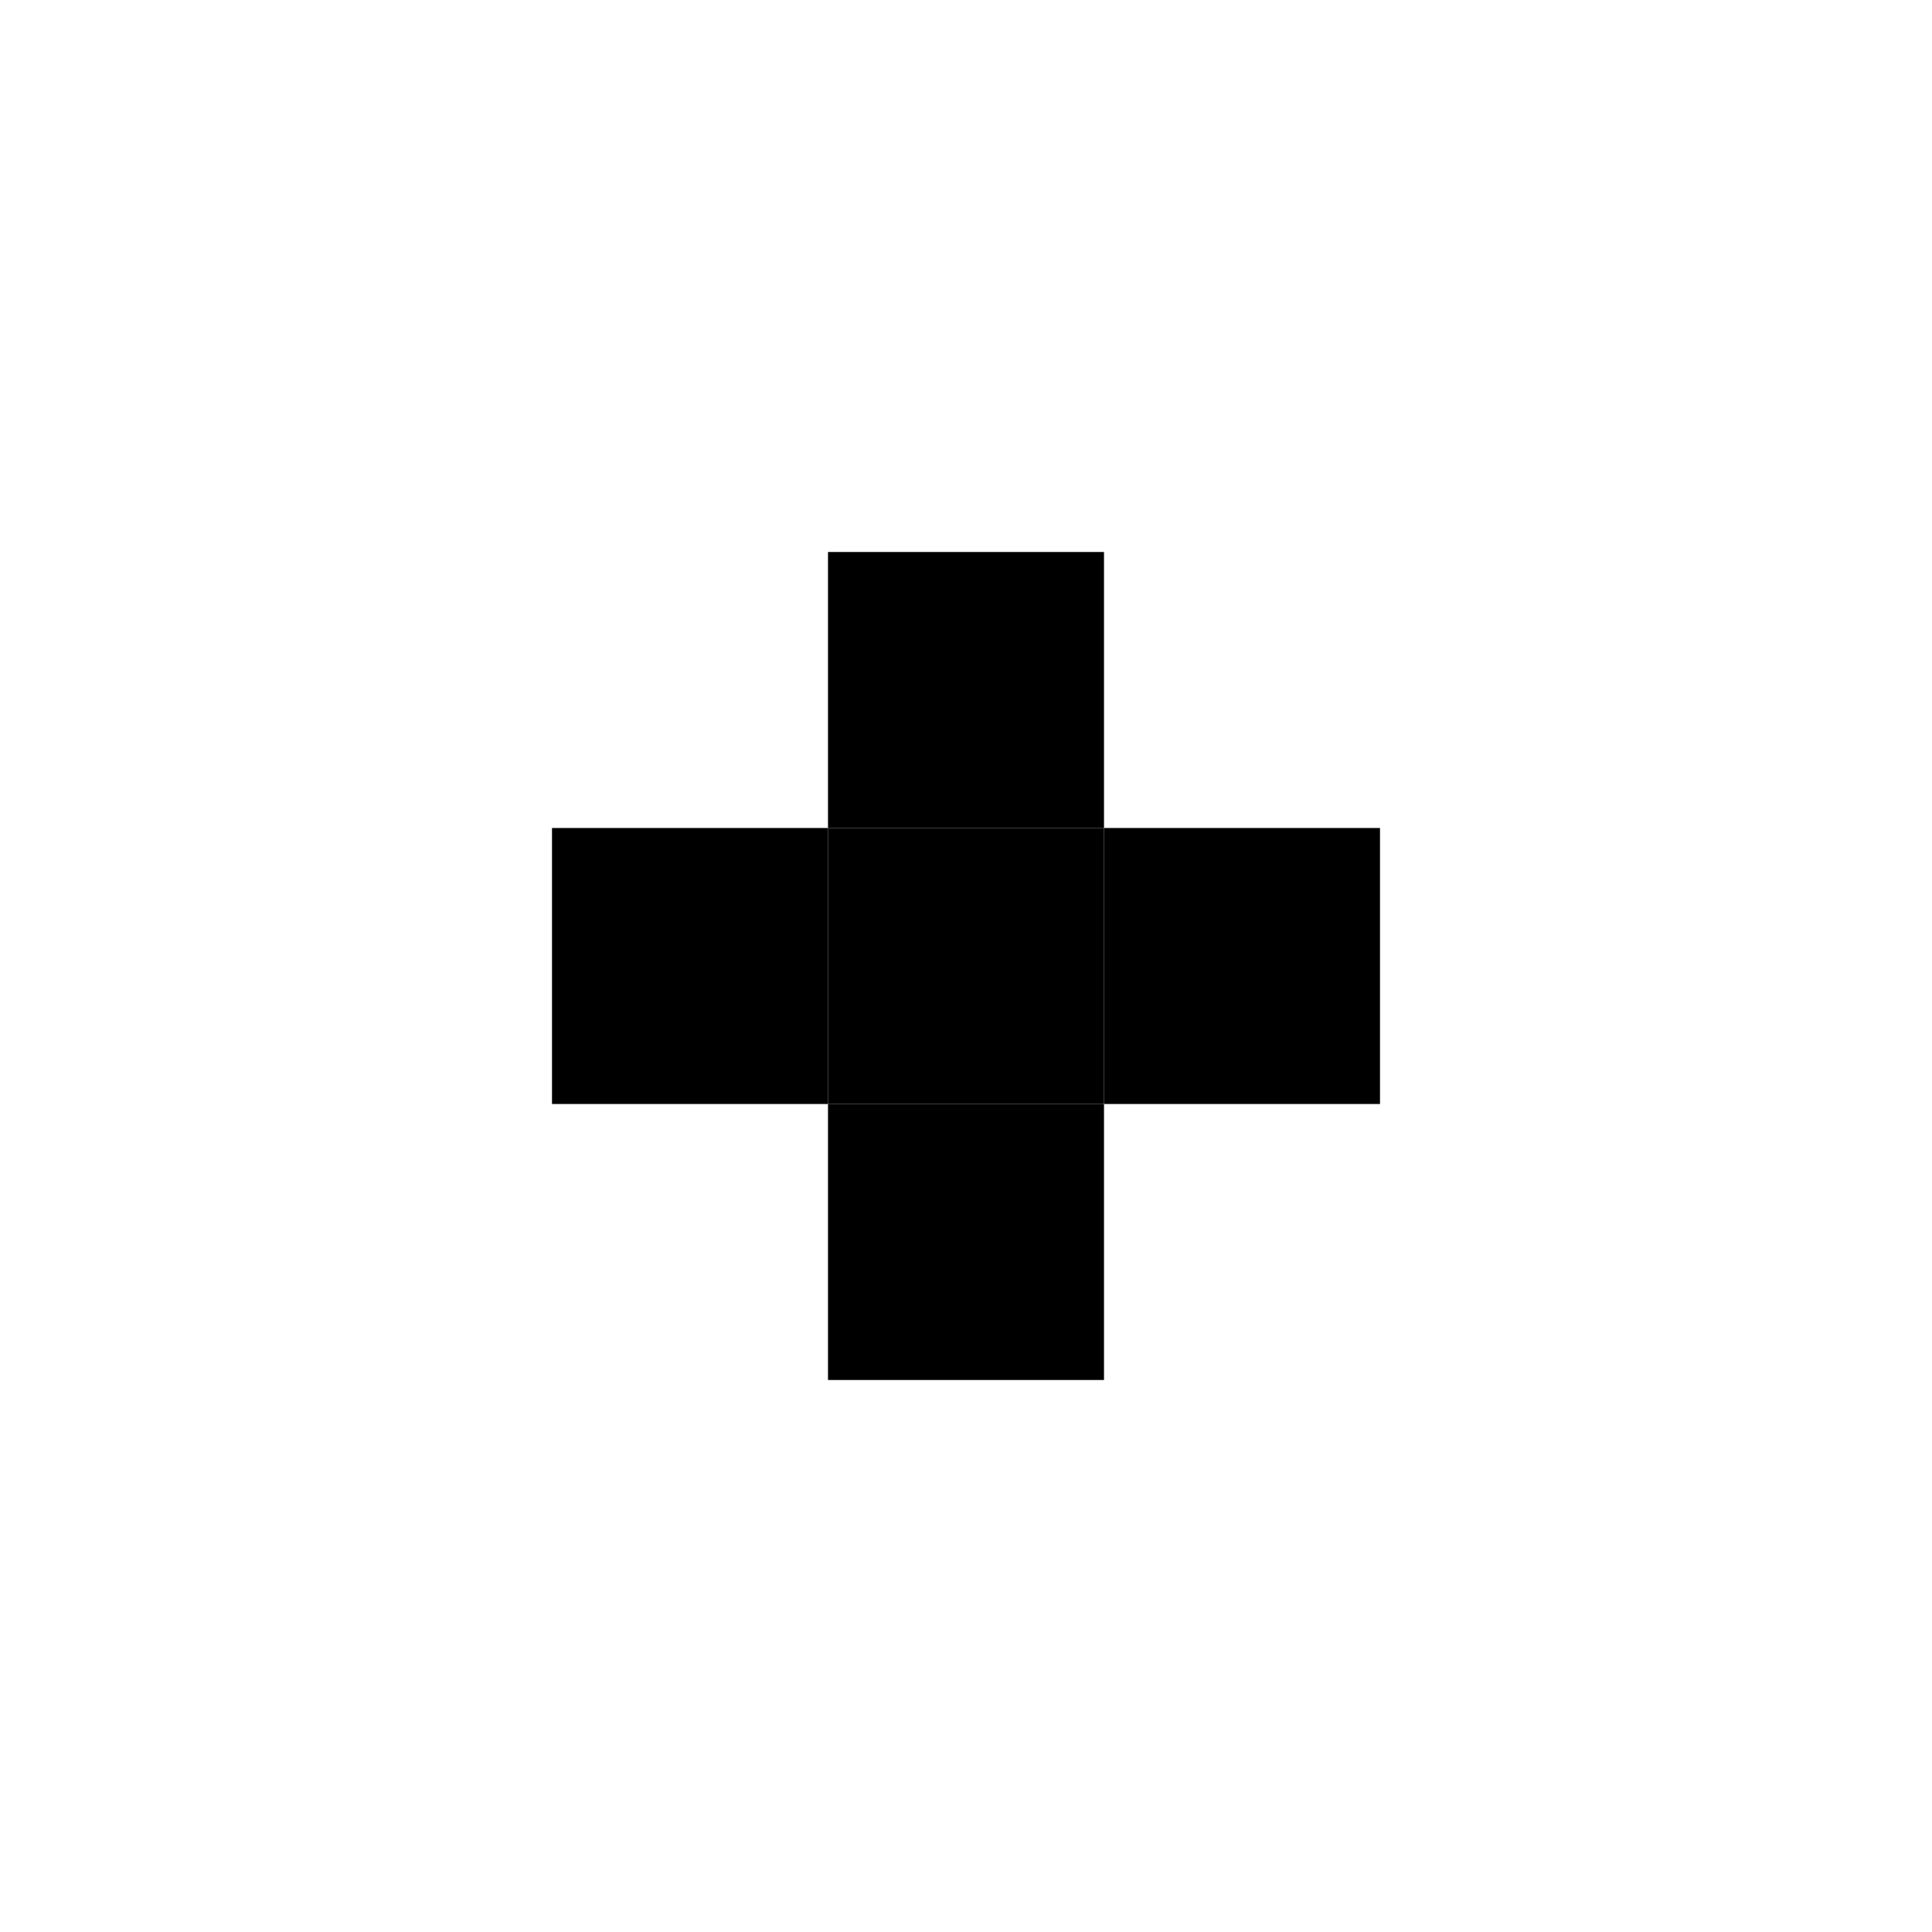
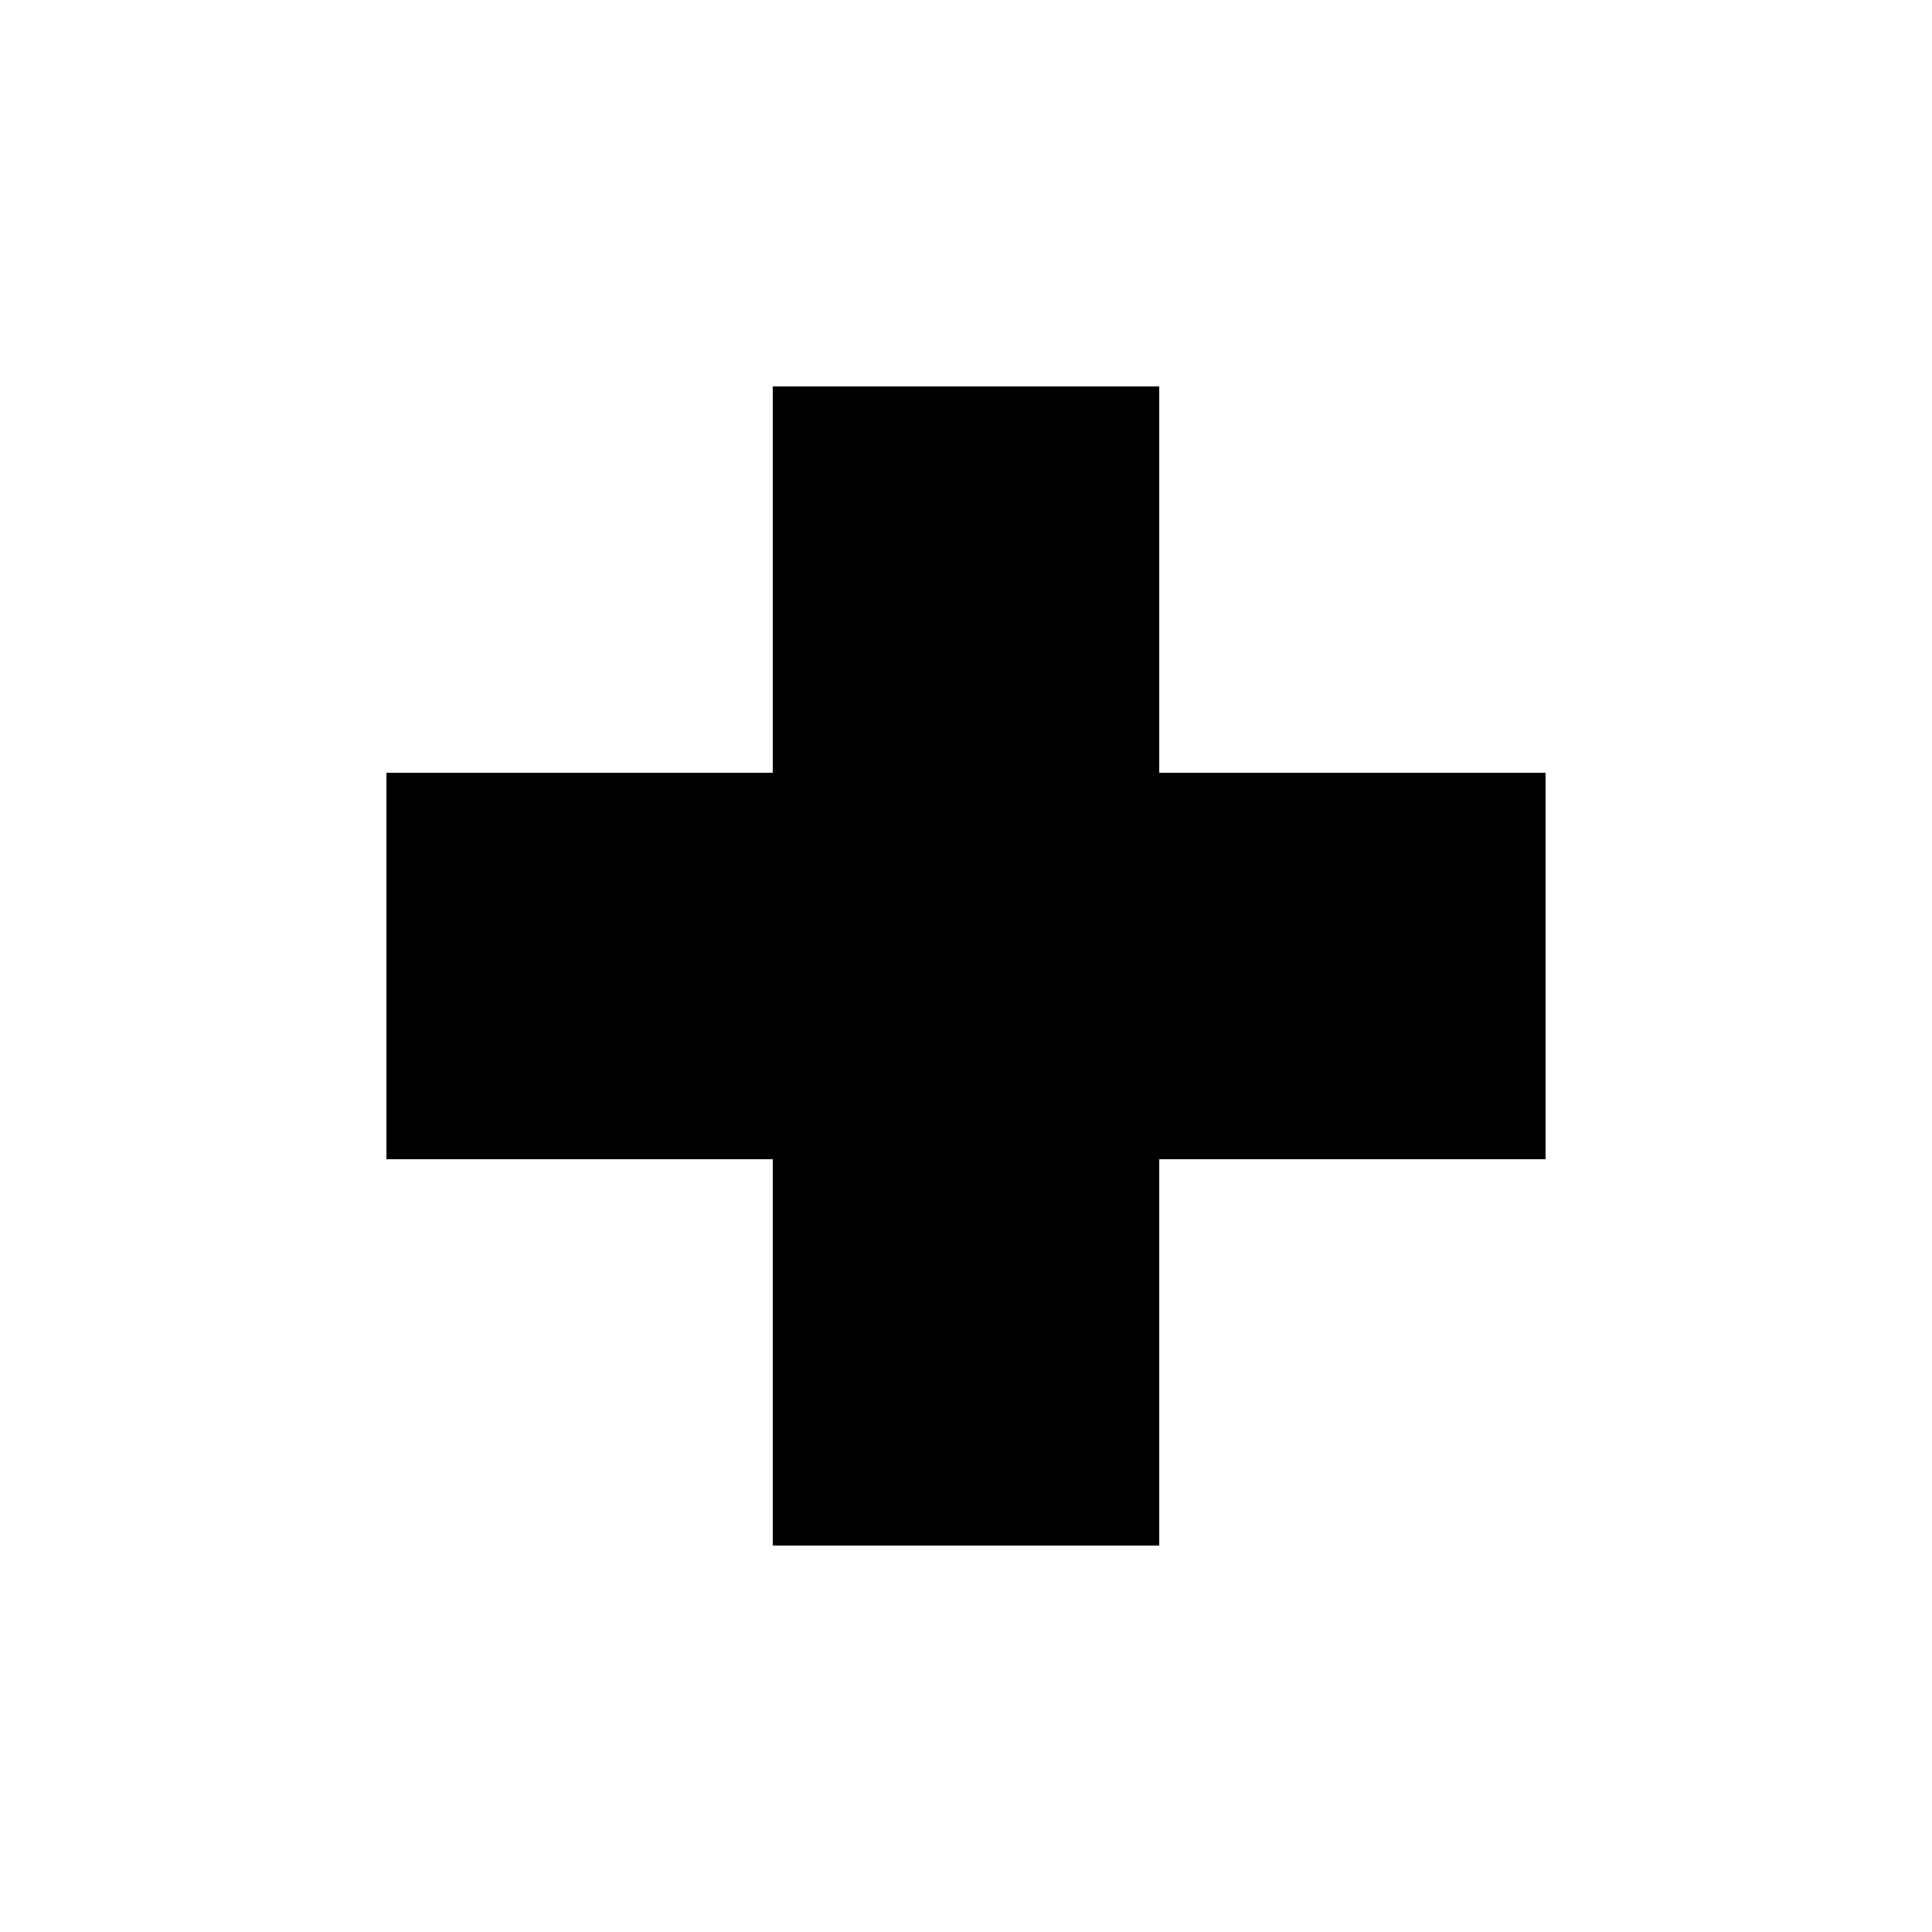
- <svg xmlns="http://www.w3.org/2000/svg" viewBox="0 0 7 7">
-   <rect x="3" y="2" width="1" height="1" />
-   <rect x="2" y="3" width="1" height="1" />
-   <rect x="3" y="3" width="1" height="1" />
-   <rect x="4" y="3" width="1" height="1" />
-   <rect x="3" y="4" width="1" height="1" />
+ <svg xmlns="http://www.w3.org/2000/svg" viewBox="0 0 10 10">
+   <rect x="4" y="2" width="2" height="1" />
+   <rect x="4" y="3" width="2" height="1" />
+   <rect x="2" y="4" width="6" height="1" />
+   <rect x="2" y="5" width="6" height="1" />
+   <rect x="4" y="6" width="2" height="1" />
+   <rect x="4" y="7" width="2" height="1" />
</svg>
